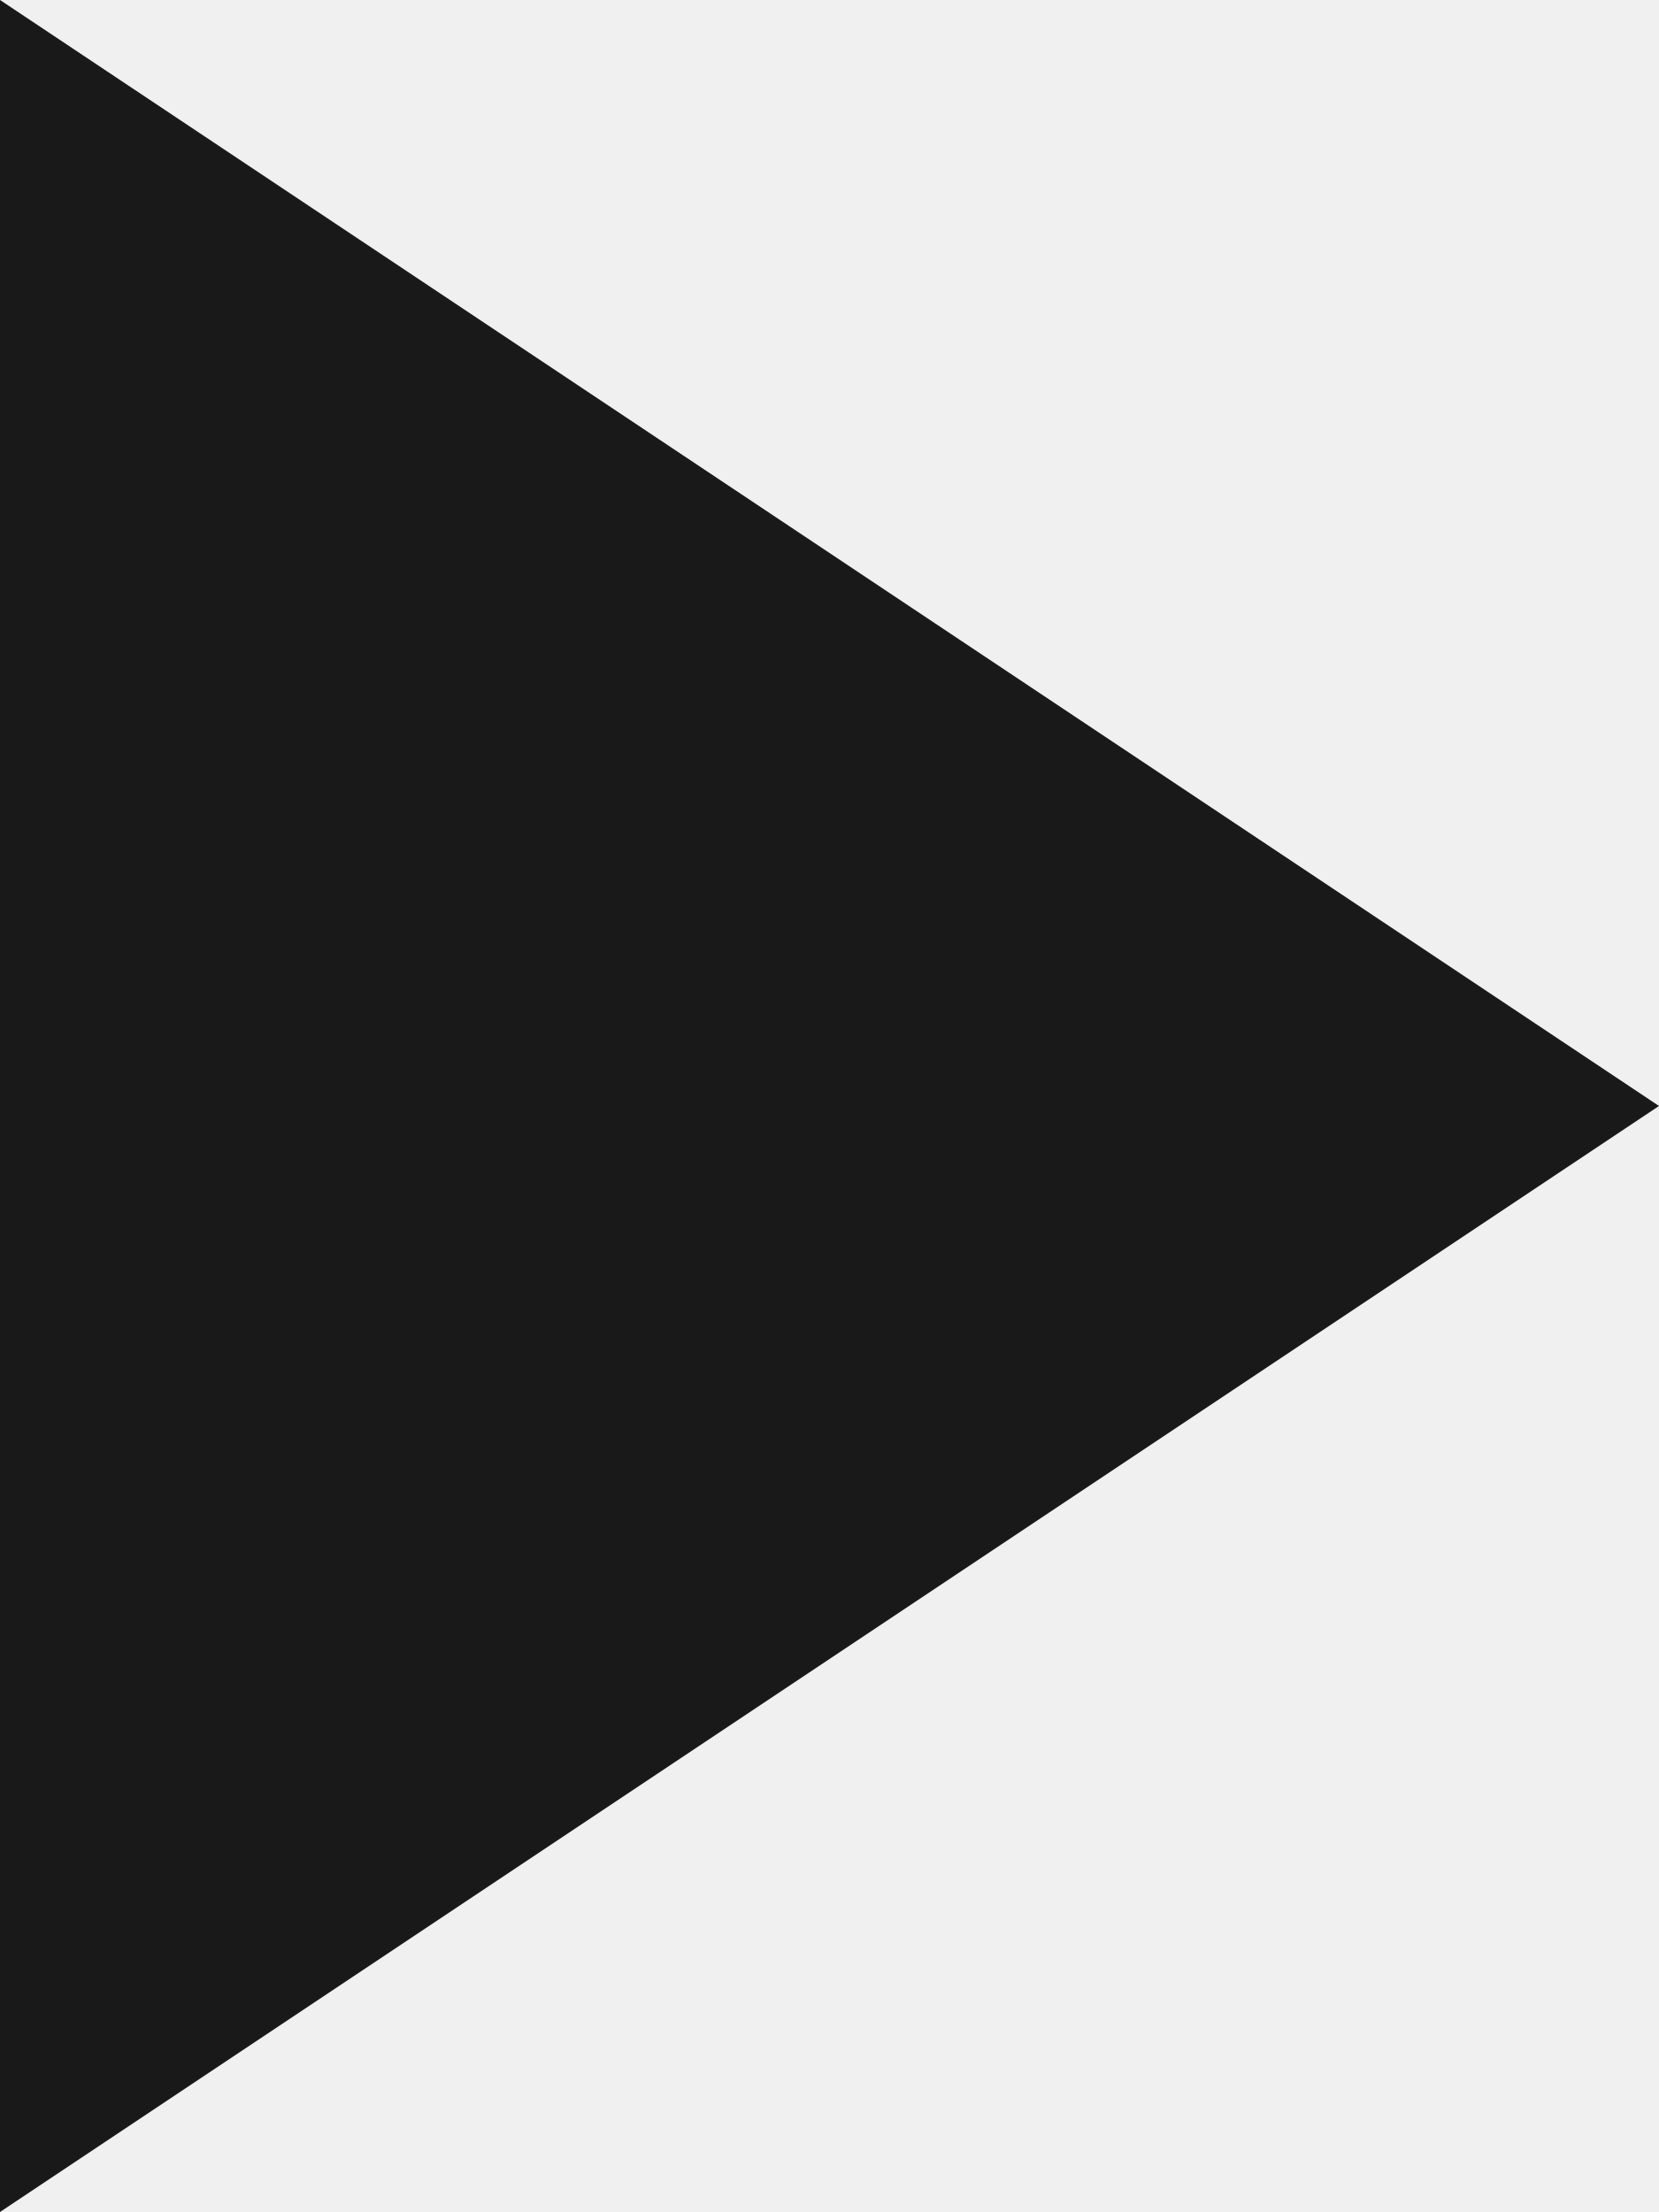
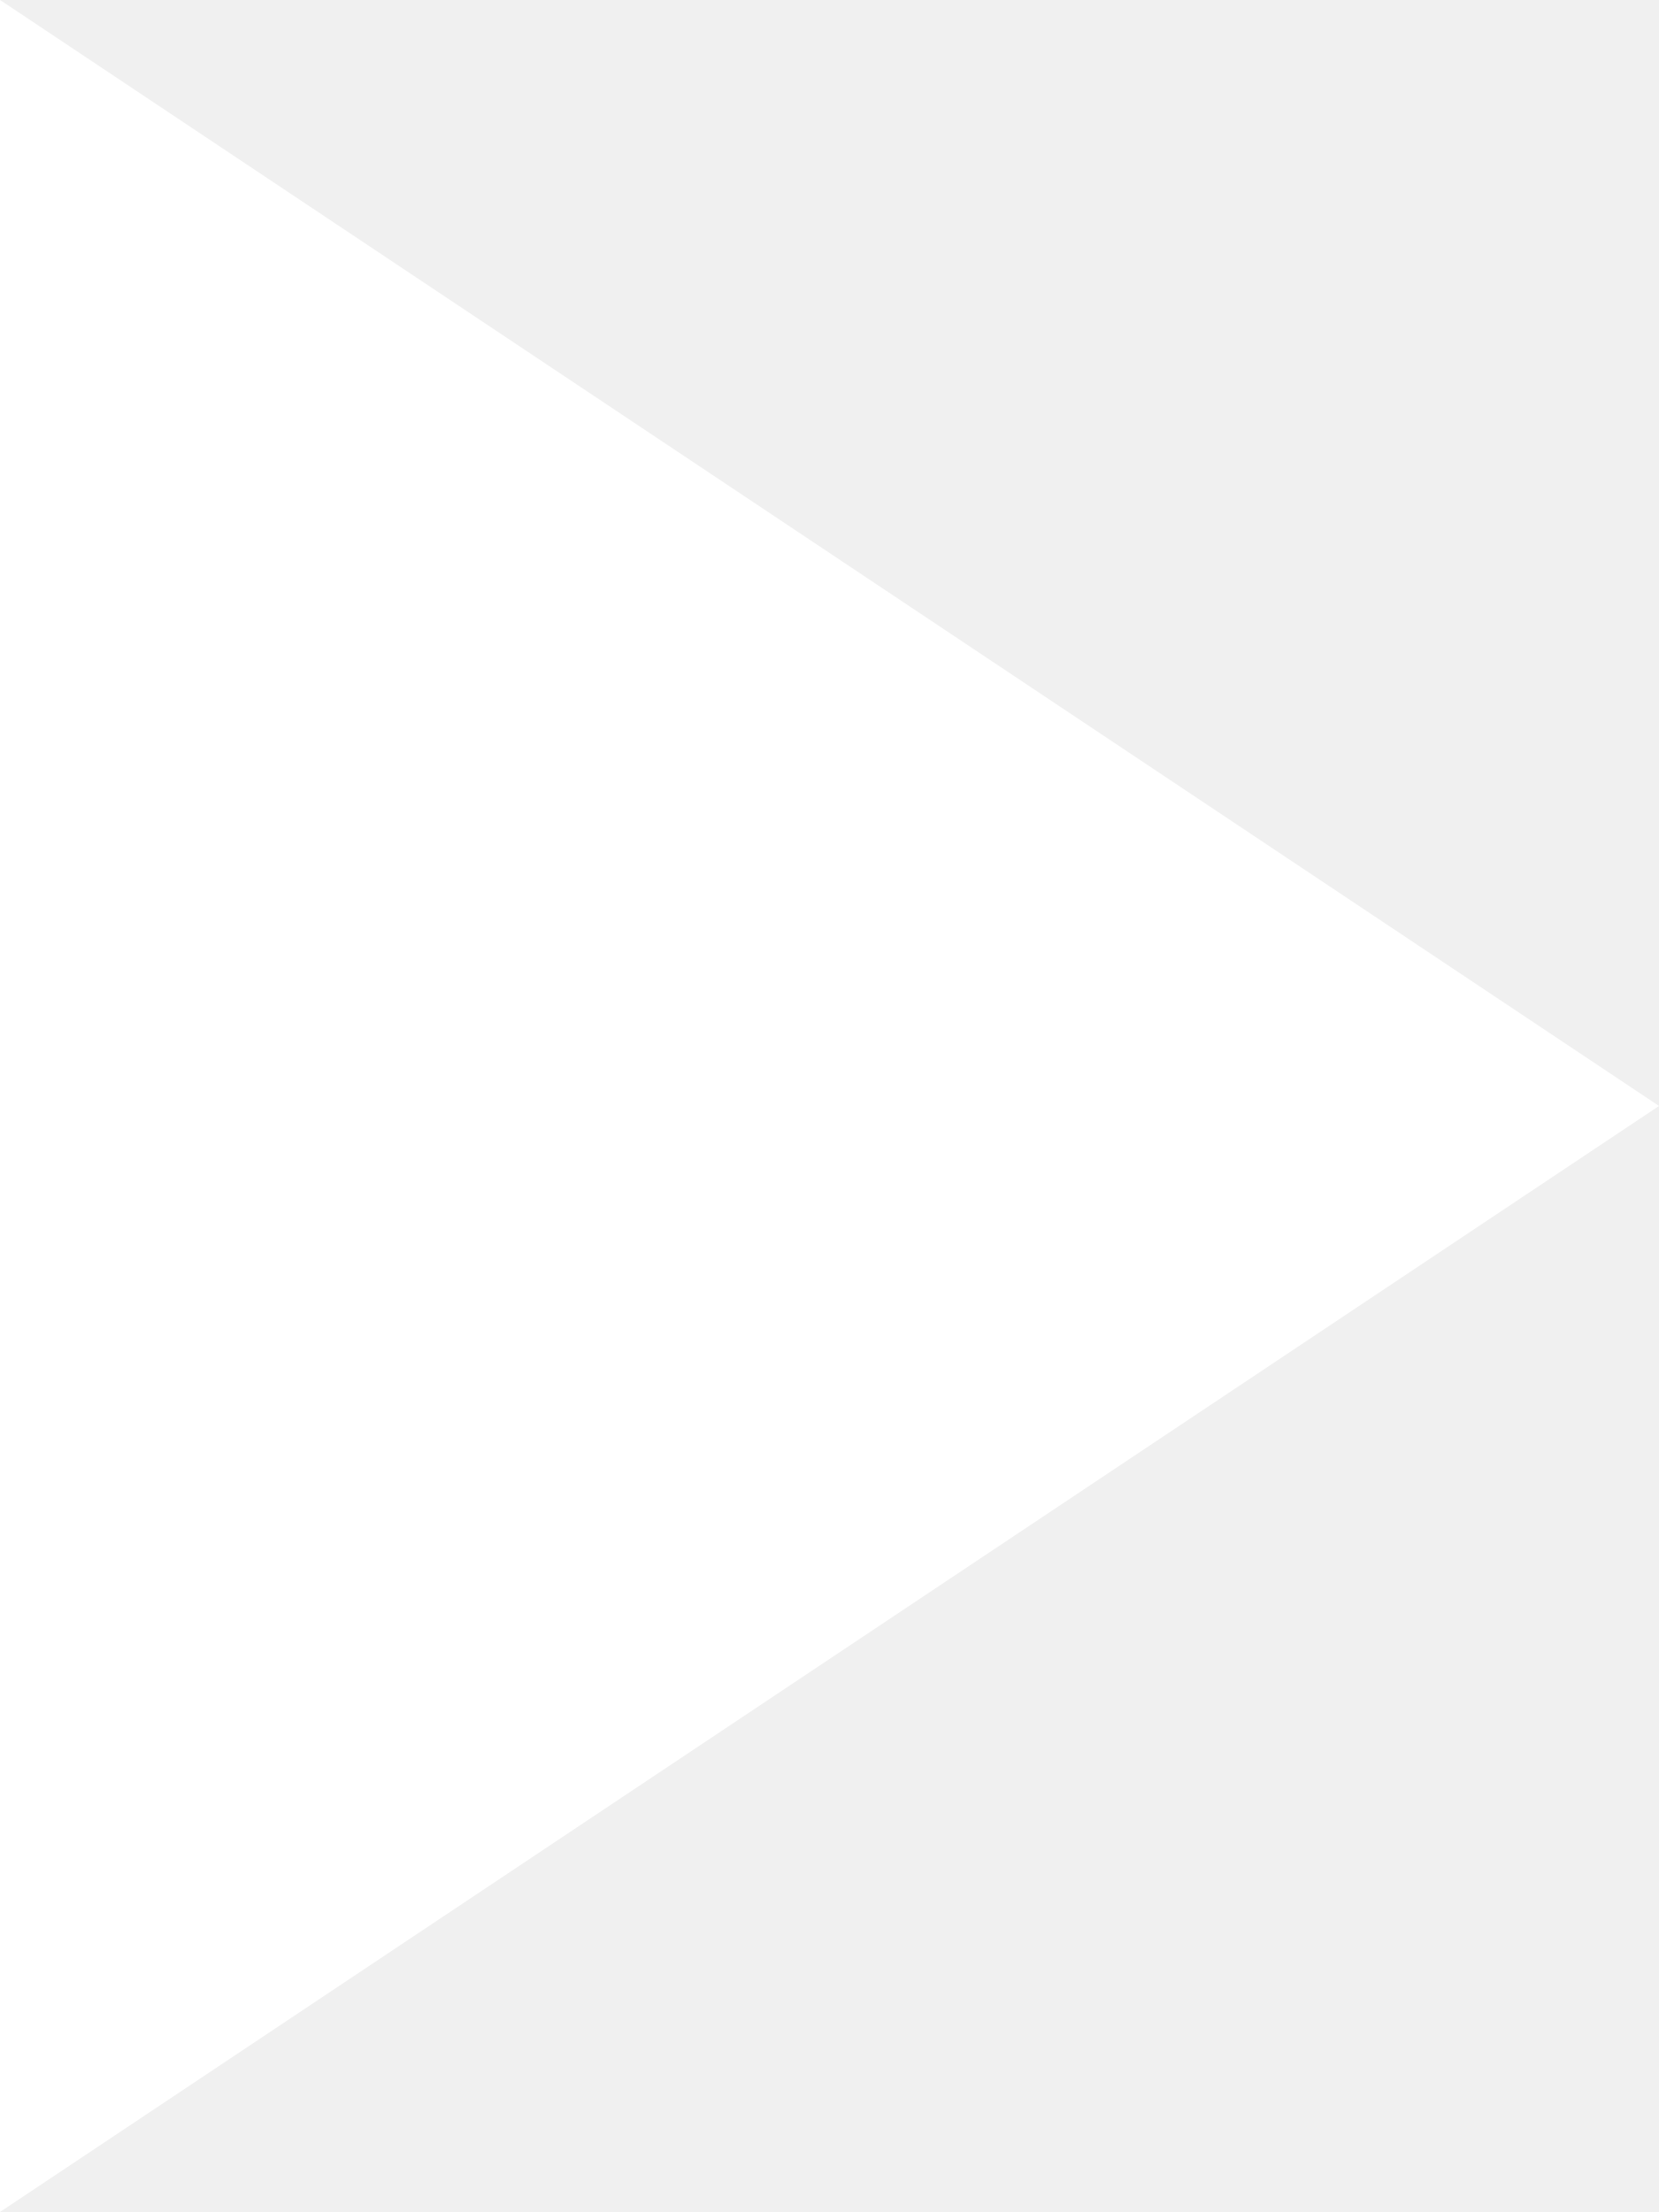
<svg xmlns="http://www.w3.org/2000/svg" version="1.1" id="Слой_1" x="0px" y="0px" width="6px" height="8px" viewBox="0 0 6 8" style="enable-background:new 0 0 6 8;" xml:space="preserve">
  <style type="text/css">
- 	.st0{fill:#19191A;}
+ 	.st0{fill:#FFFFFF;}
</style>
  <path class="st0" d="M0,0v8l6-4L0,0z" />
</svg>
